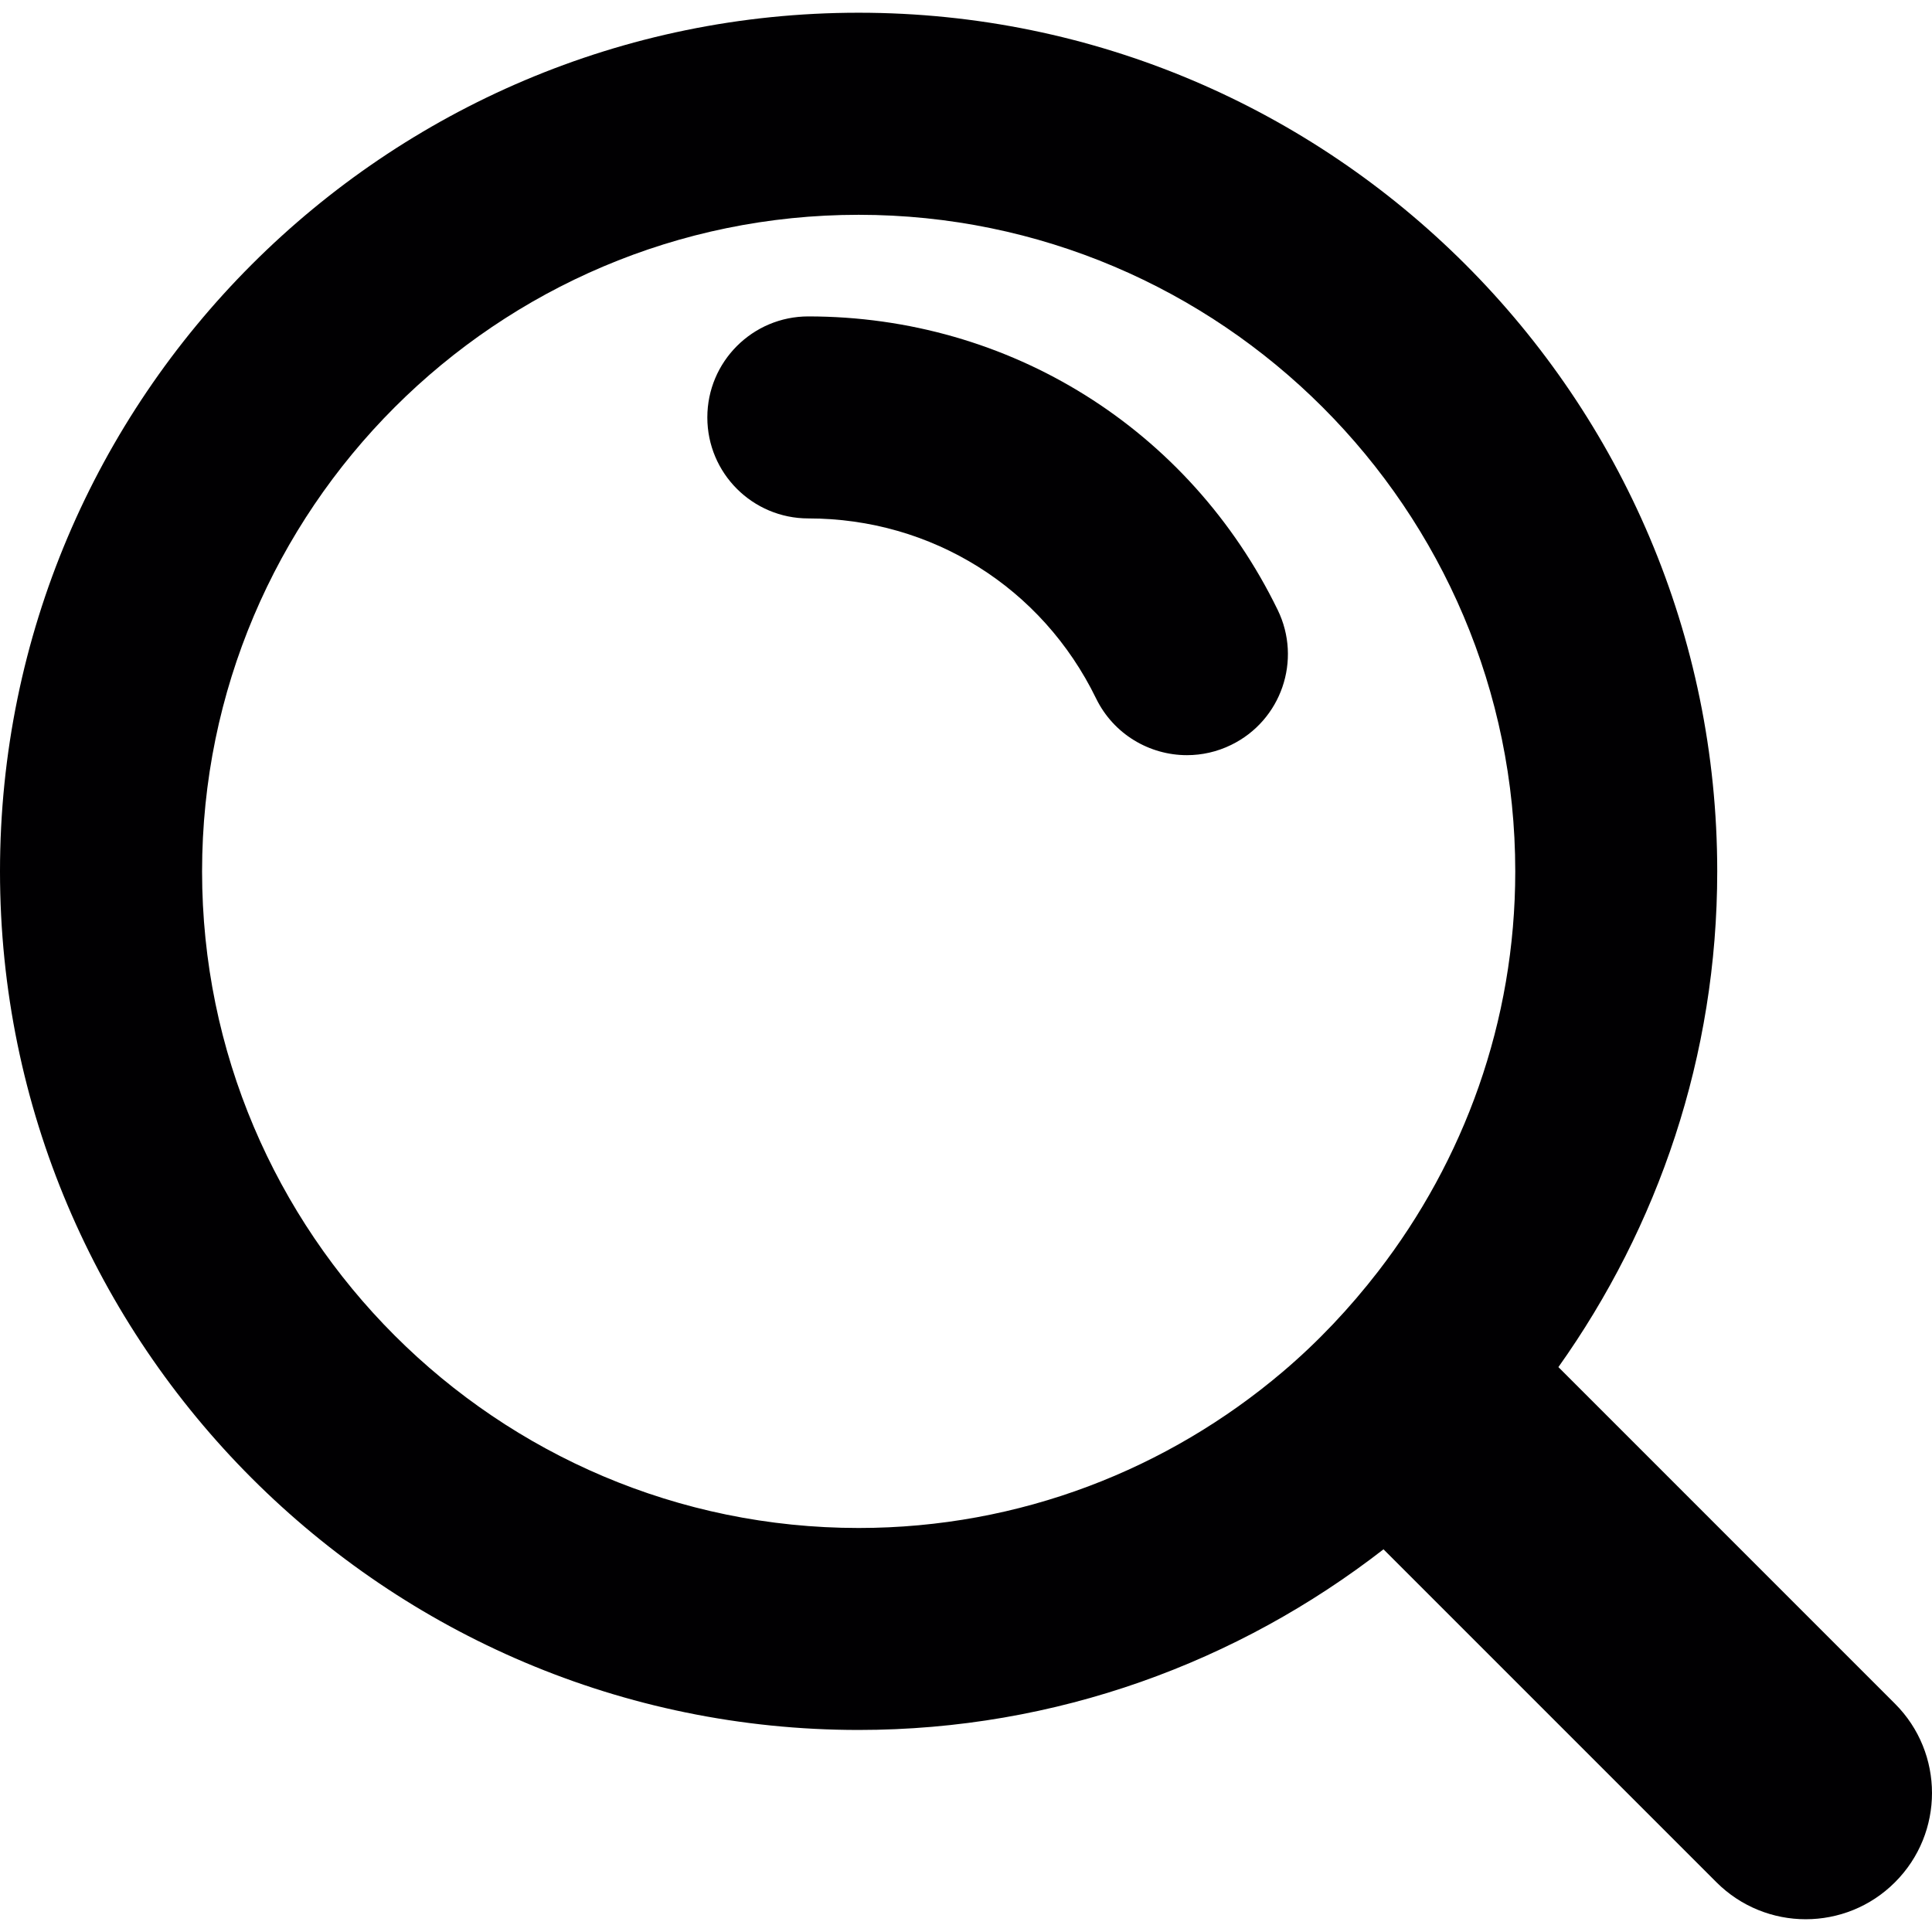
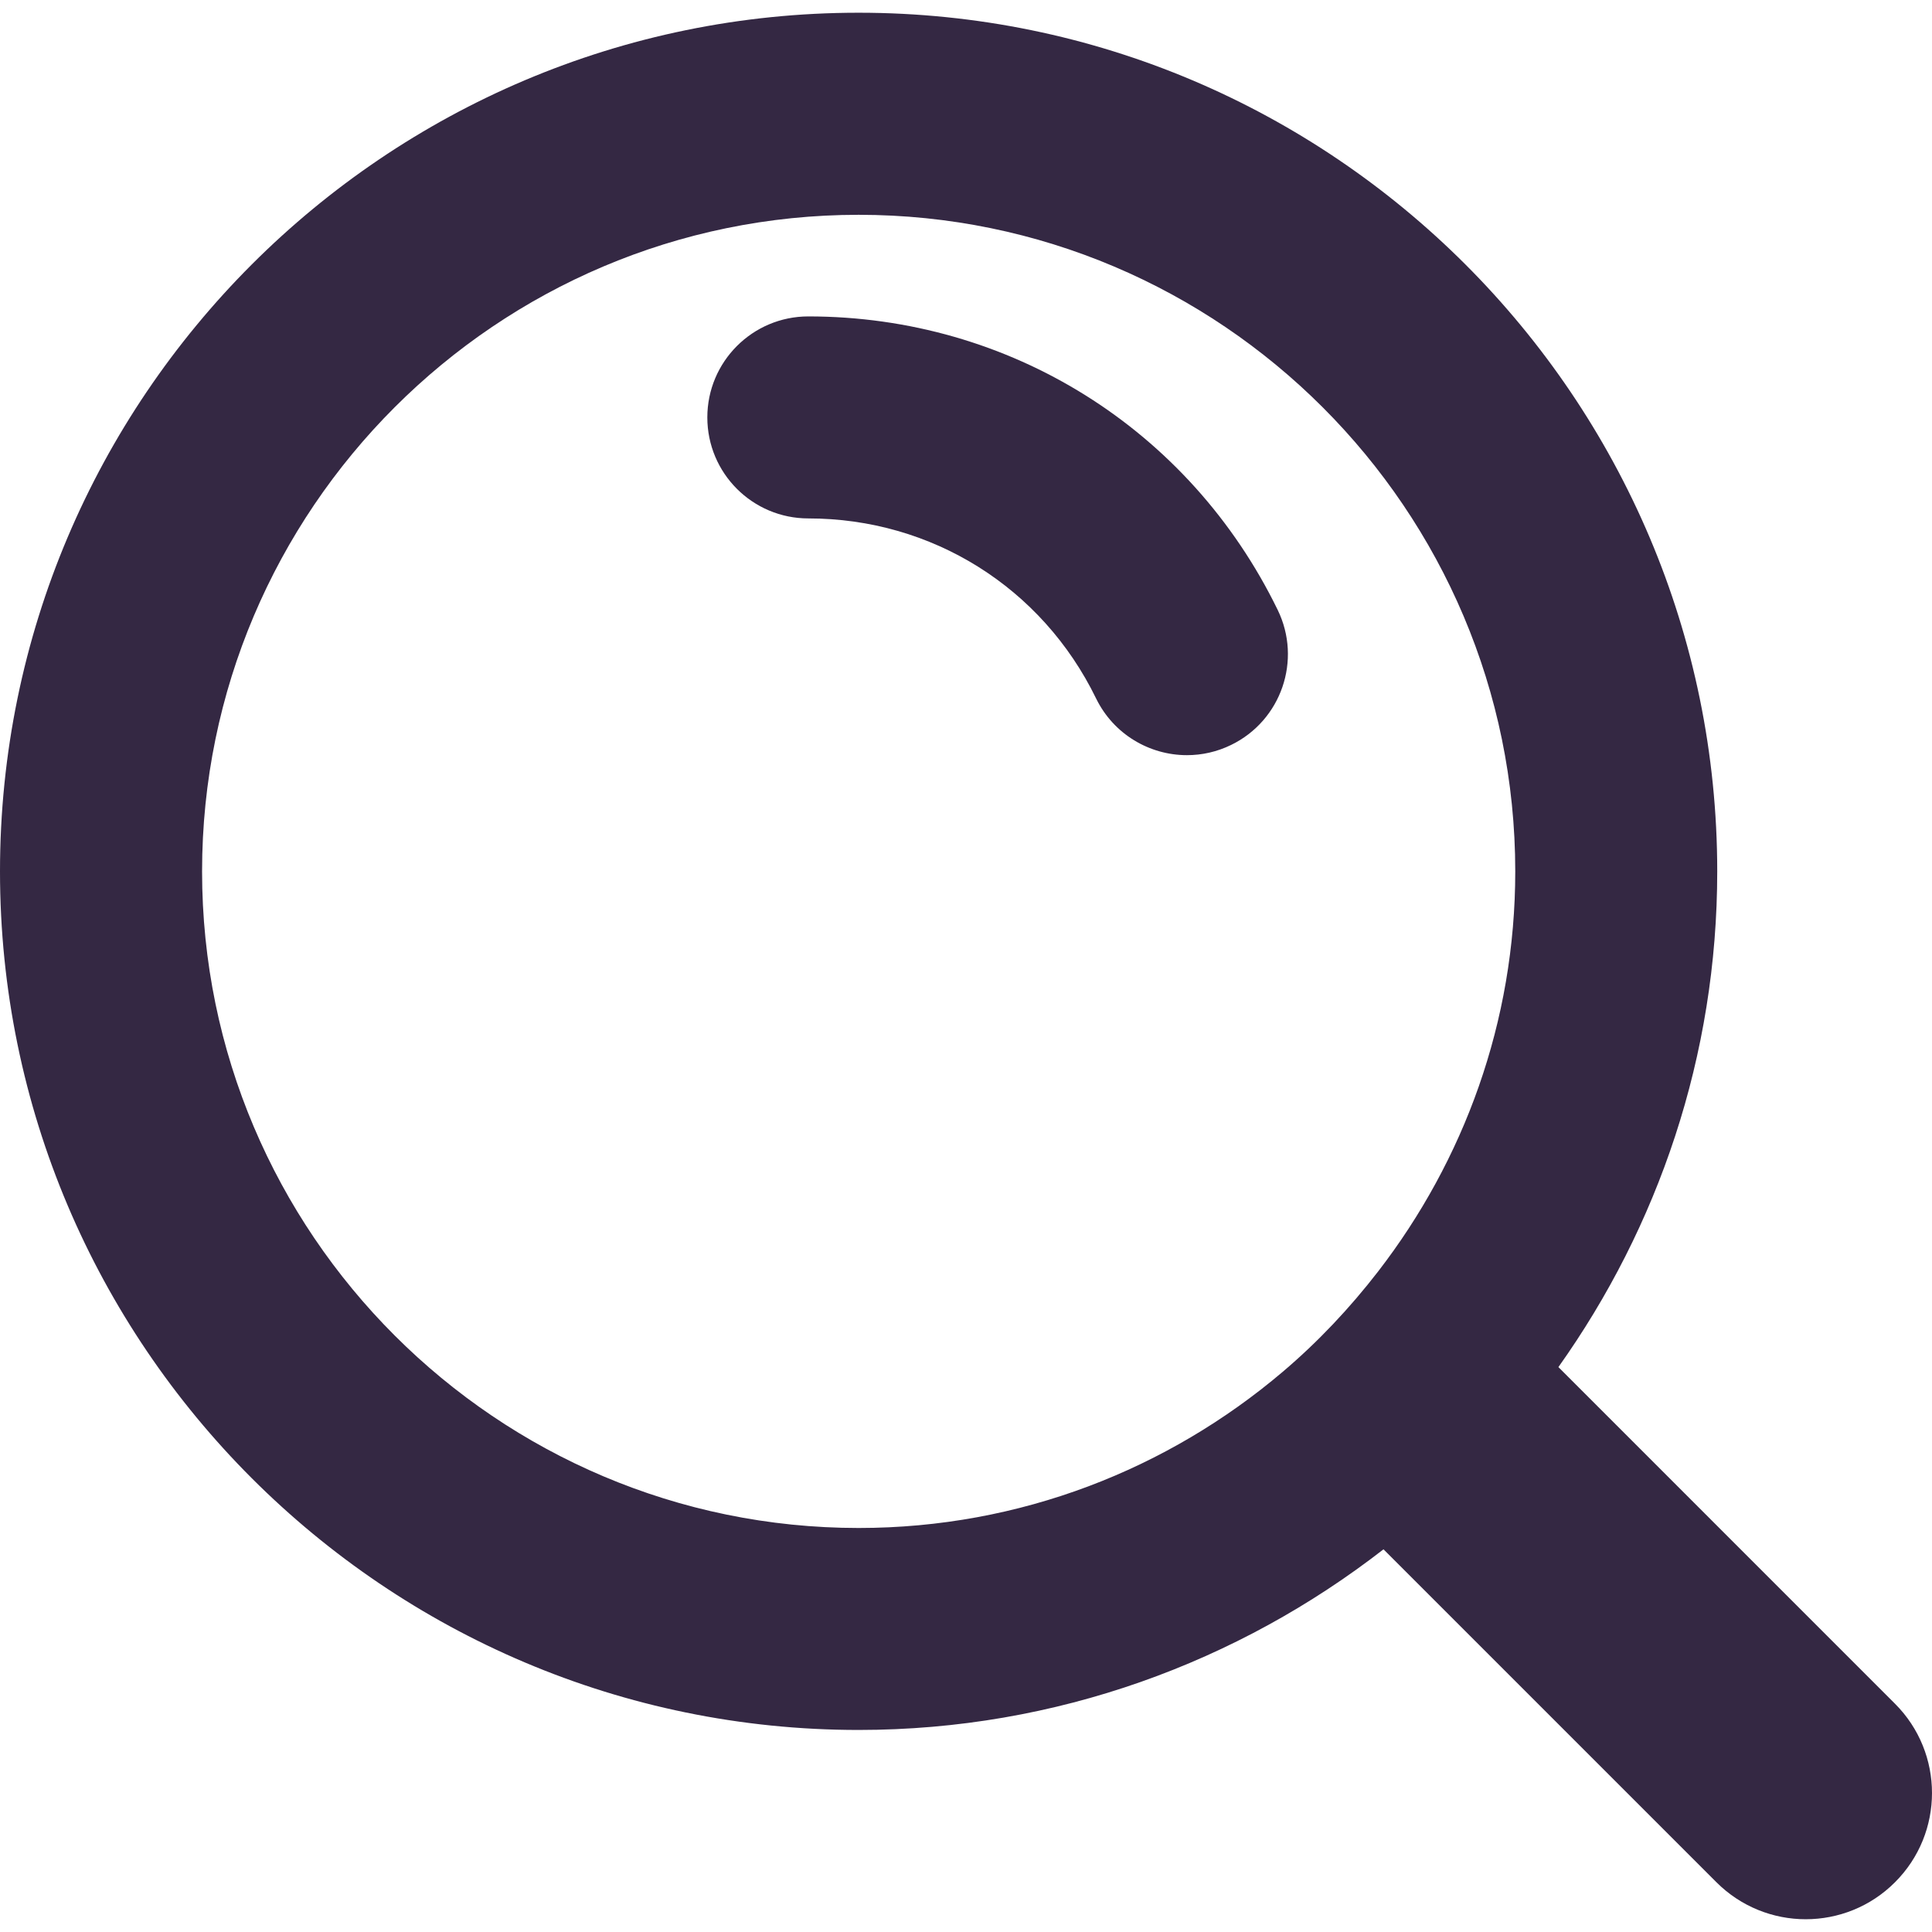
- <svg xmlns="http://www.w3.org/2000/svg" version="1.1" id="Capa_1" x="0px" y="0px" viewBox="0 0 57.231 57.231" style="enable-background:new 0 0 57.231 57.231;" xml:space="preserve">
+ <svg xmlns="http://www.w3.org/2000/svg" version="1.1" id="Capa_1" x="0px" y="0px" viewBox="0 0 57.231 57.231" style="enable-background:new 0 0 57.231 57.231;" xml:space="preserve" width="512px" height="512px">
  <g>
    <g>
-       <path style="fill:#010002;" d="M23.945,9.373c-1.652,0-2.992,1.341-2.992,2.992c0,1.654,1.34,2.992,2.992,2.992    c3.656,0,6.921,2.042,8.524,5.333c0.519,1.062,1.583,1.68,2.691,1.68c0.441,0,0.888-0.097,1.309-0.303    c1.486-0.723,2.104-2.514,1.379-4.001C35.235,12.704,29.906,9.373,23.945,9.373z" />
-       <path style="fill:#010002;" d="M56.135,50.469l-9.971-9.972c2.952-4.152,4.705-9.213,4.705-14.685    c0-14.025-11.41-25.435-25.435-25.435S0,11.787,0,25.812c0,14.024,11.409,25.434,25.434,25.434c5.859,0,11.245-2.01,15.549-5.351    l9.862,9.862c0.73,0.73,1.689,1.096,2.645,1.096c0.958,0,1.915-0.365,2.645-1.096C57.596,54.298,57.596,51.93,56.135,50.469z     M5.986,25.813c0-10.725,8.726-19.45,19.45-19.45s19.45,8.725,19.45,19.45c0,4.462-1.525,8.566-4.063,11.852    c-0.839,1.085-1.781,2.086-2.827,2.973c-3.392,2.878-7.773,4.625-12.56,4.625C14.711,45.262,5.986,36.537,5.986,25.813z" />
+       <path d="M23.945,9.373c-1.652,0-2.992,1.341-2.992,2.992c0,1.654,1.34,2.992,2.992,2.992    c3.656,0,6.921,2.042,8.524,5.333c0.519,1.062,1.583,1.68,2.691,1.68c0.441,0,0.888-0.097,1.309-0.303    c1.486-0.723,2.104-2.514,1.379-4.001C35.235,12.704,29.906,9.373,23.945,9.373z" fill="#342843" />
+       <path d="M56.135,50.469l-9.971-9.972c2.952-4.152,4.705-9.213,4.705-14.685    c0-14.025-11.41-25.435-25.435-25.435S0,11.787,0,25.812c0,14.024,11.409,25.434,25.434,25.434c5.859,0,11.245-2.01,15.549-5.351    l9.862,9.862c0.73,0.73,1.689,1.096,2.645,1.096c0.958,0,1.915-0.365,2.645-1.096C57.596,54.298,57.596,51.93,56.135,50.469z     M5.986,25.813c0-10.725,8.726-19.45,19.45-19.45s19.45,8.725,19.45,19.45c0,4.462-1.525,8.566-4.063,11.852    c-0.839,1.085-1.781,2.086-2.827,2.973c-3.392,2.878-7.773,4.625-12.56,4.625C14.711,45.262,5.986,36.537,5.986,25.813z" fill="#342843" />
    </g>
  </g>
  <g>
</g>
  <g>
</g>
  <g>
</g>
  <g>
</g>
  <g>
</g>
  <g>
</g>
  <g>
</g>
  <g>
</g>
  <g>
</g>
  <g>
</g>
  <g>
</g>
  <g>
</g>
  <g>
</g>
  <g>
</g>
  <g>
</g>
</svg>
